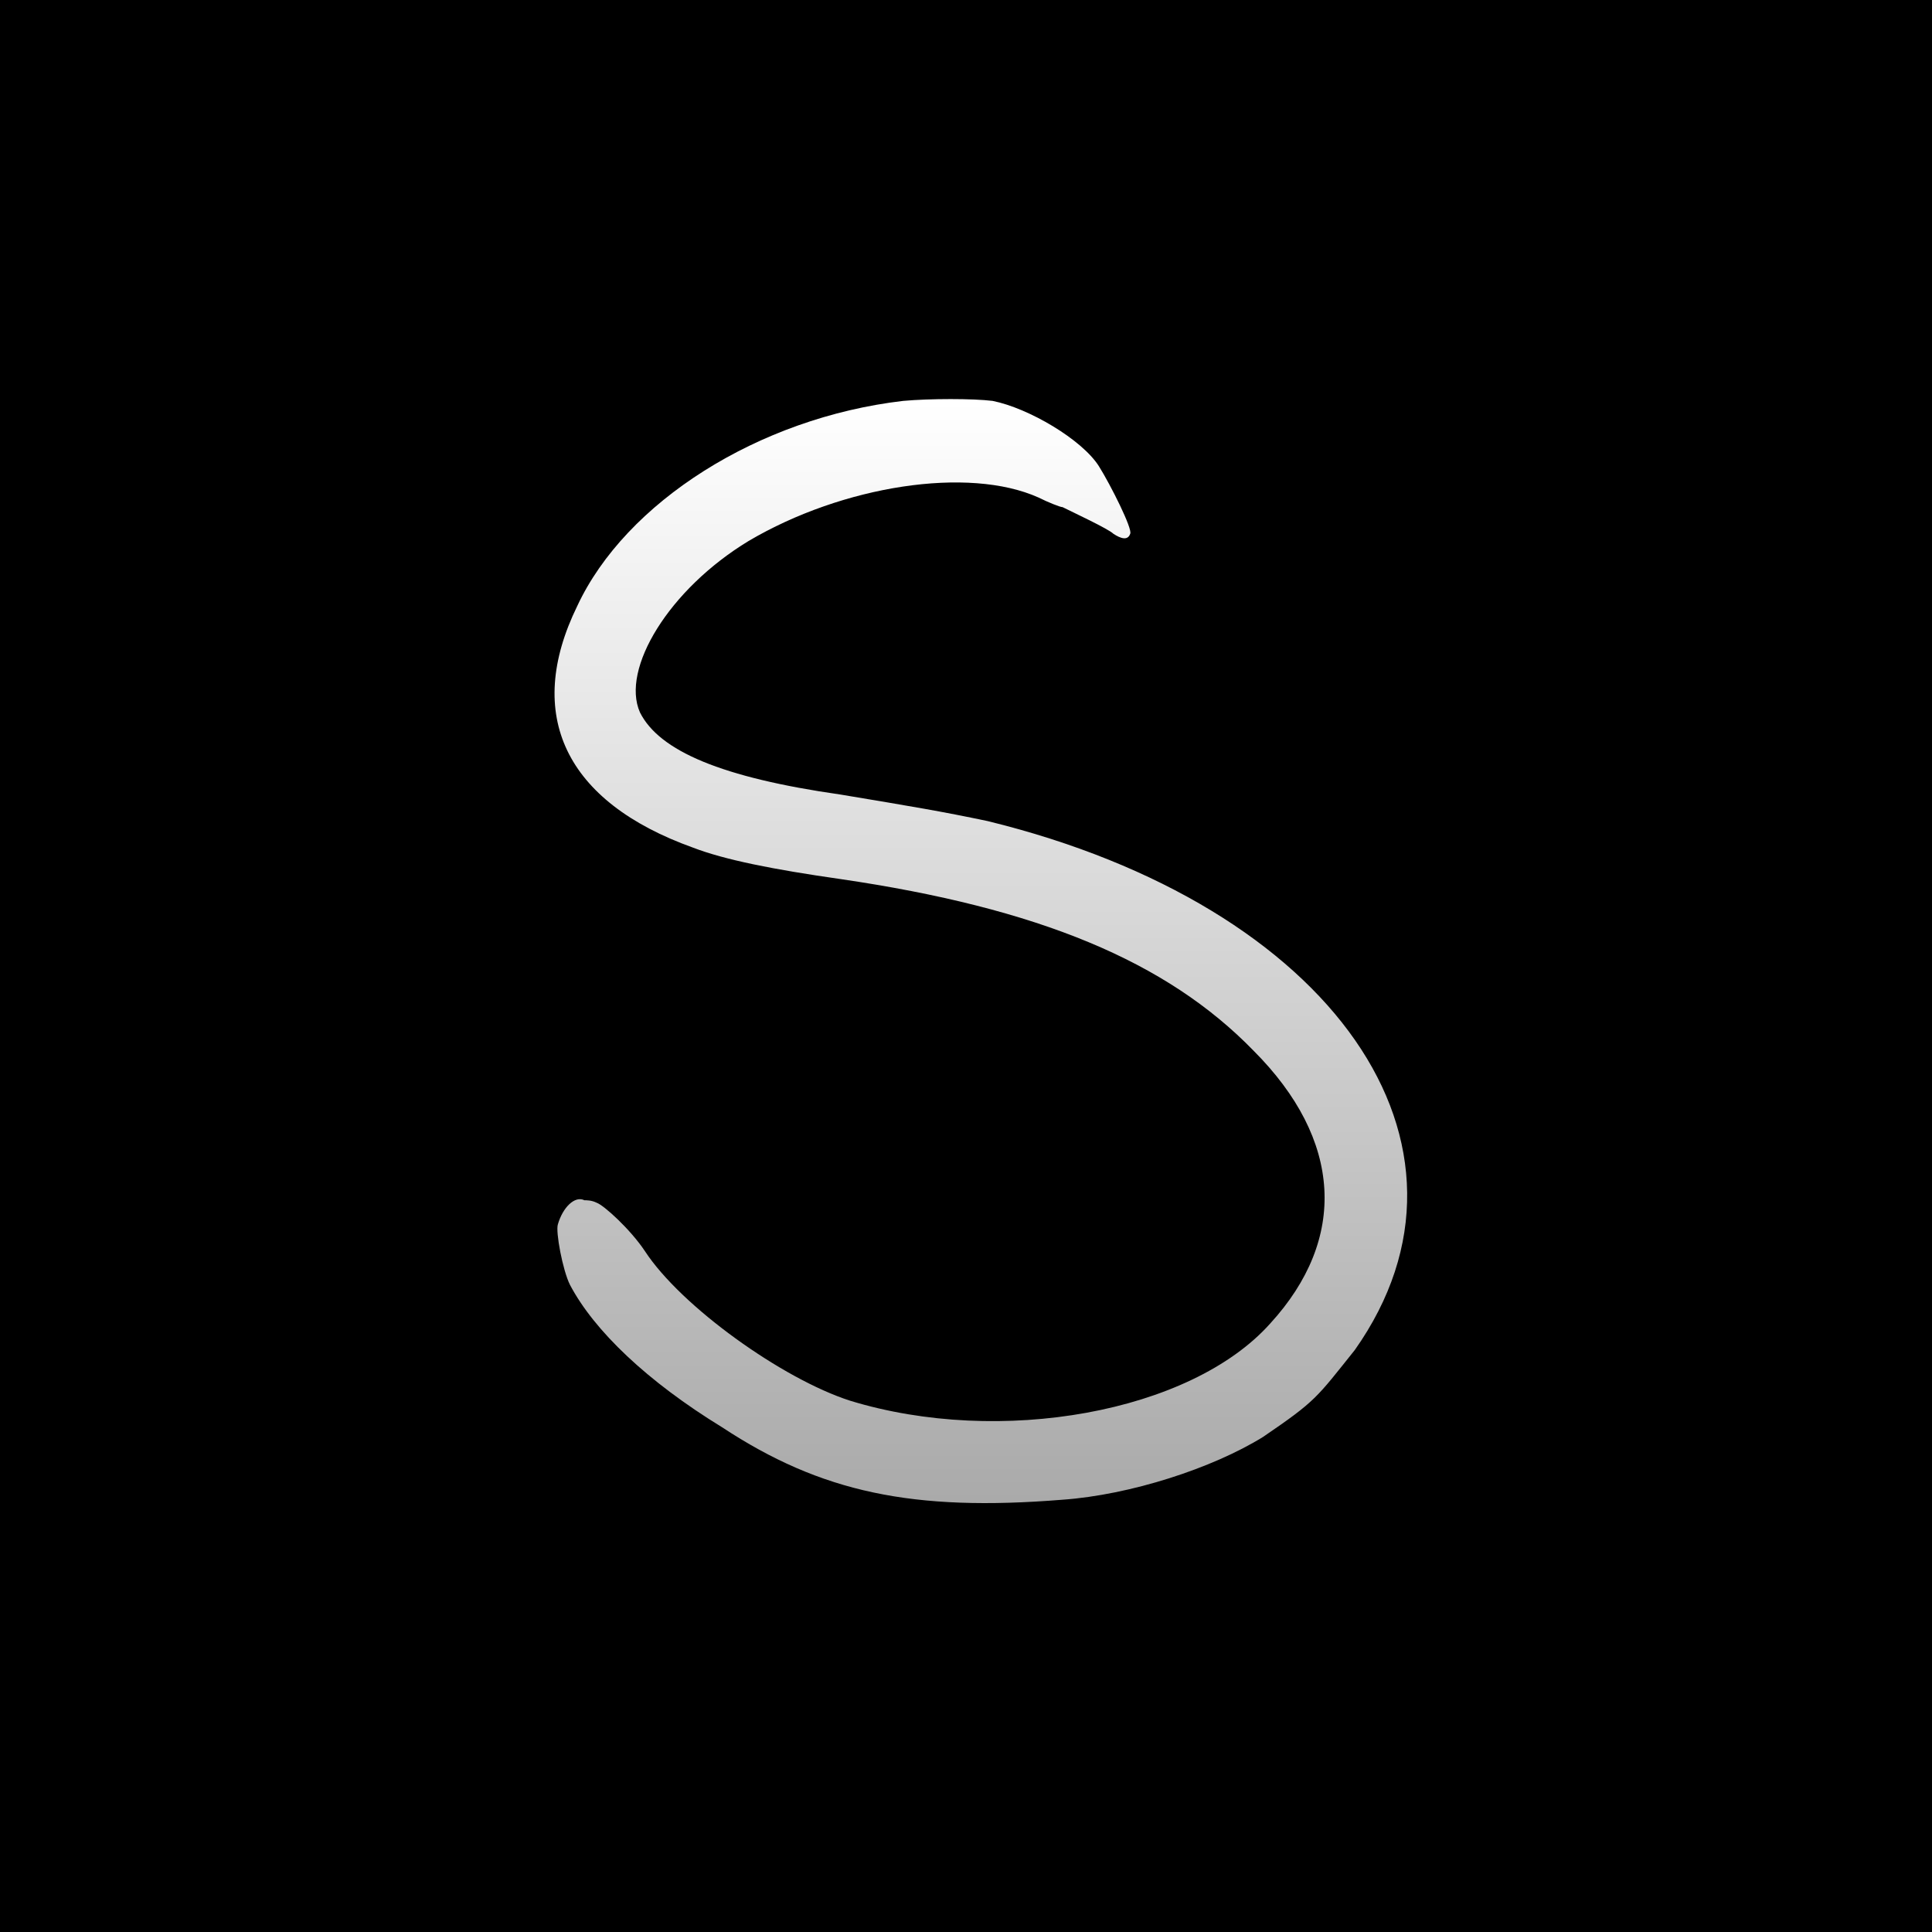
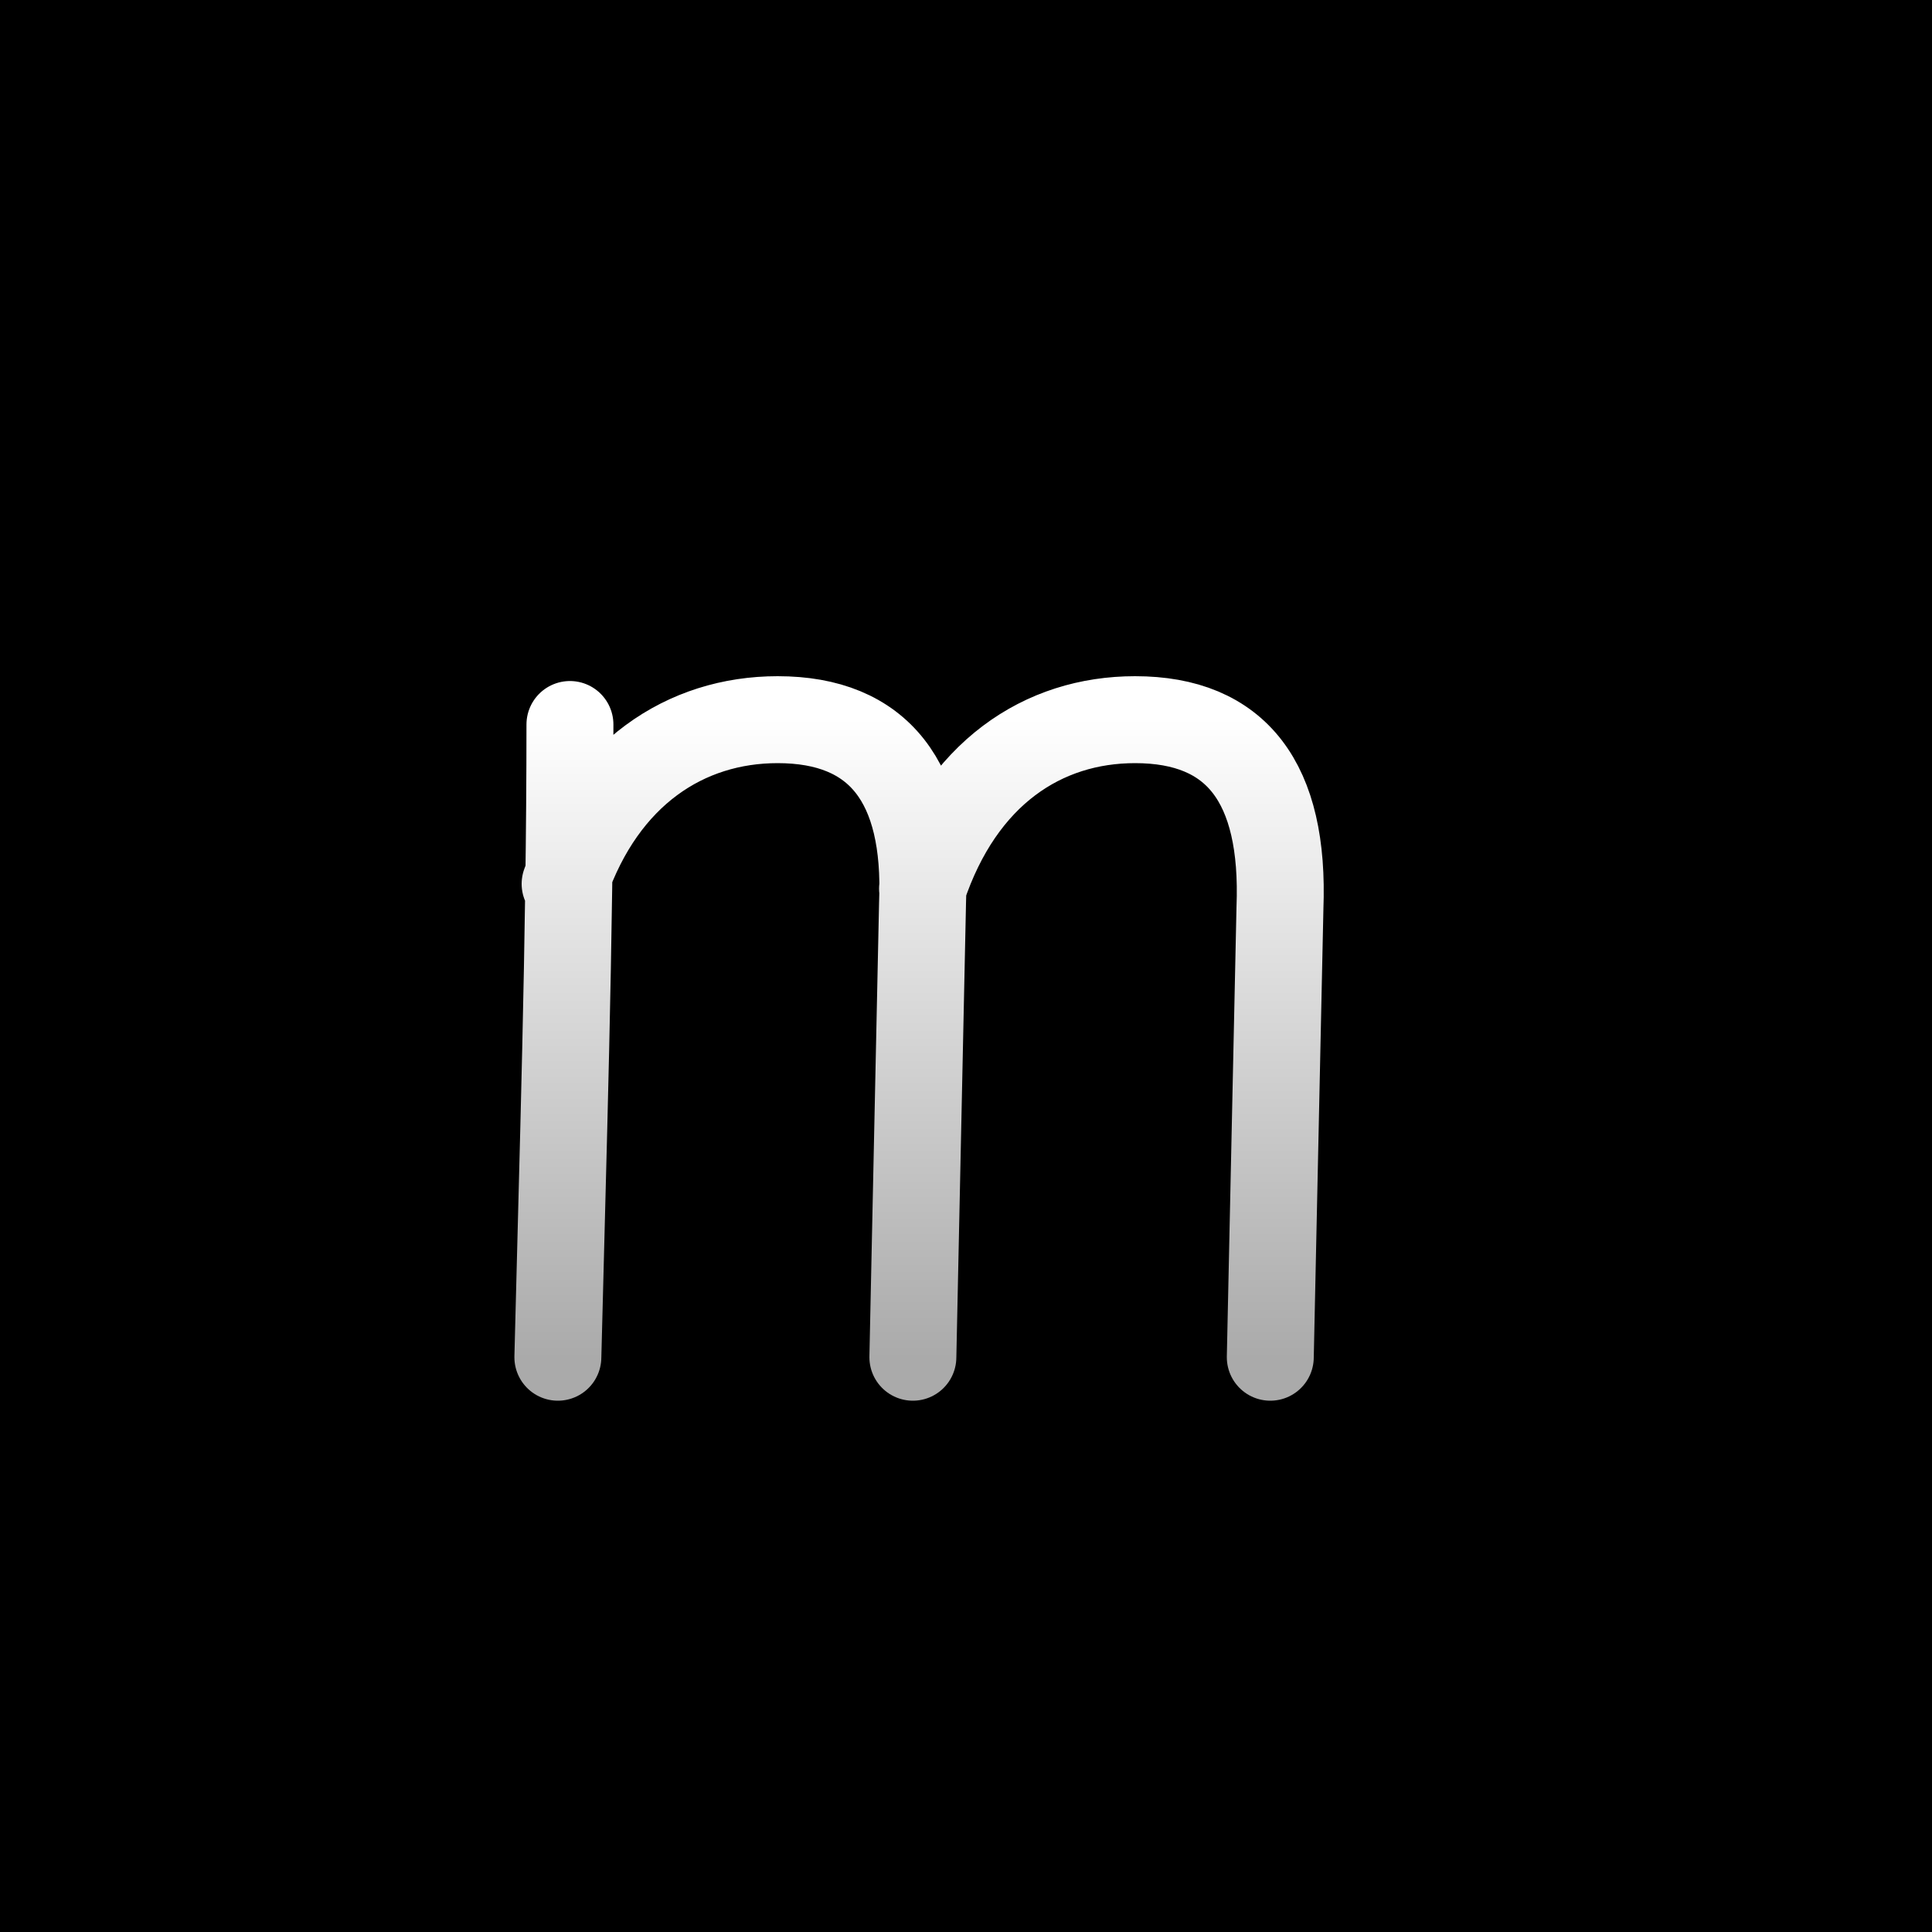
<svg xmlns="http://www.w3.org/2000/svg" viewBox="0 0 800 800" width="1024" height="1024">
  <defs>
    <linearGradient id="fgGradient" x1="0%" y1="0%" x2="0%" y2="100%">
      <stop offset="0%" stop-color="#ffffff" />
      <stop offset="100%" stop-color="#aaaaaa" />
    </linearGradient>
  </defs>
  <rect x="0" y="0" width="100%" height="100%" fill="#000000" />
-   <path fill="url(#fgGradient)" d="M374 166c-60 7-115 42-135 85-22 45-5 81 48 100 13 5 33 9 61 13 82 12 135 34 171 71 37 37 39 78 7 113-33 37-112 51-174 32-28-9-70-39-85-62-6-9-17-19-20-20-2-1-4-1-5-1-4-2-9 3-11 10-1 3 2 19 5 25 10 19 32 40 63 59 41 27 79 35 141 30 28-2 62-13 83-26 22-15 22-16 38-36 60-85-9-184-152-219-19-4-31-6-61-11-49-7-75-18-83-34-8-18 12-51 45-71 39-23 91-31 120-18 4 2 9 4 10 4 4 2 19 9 21 11 3 2 6 3 7 0 1-2-8-20-13-28-7-11-29-24-44-27-8-1-26-1-37 0Z" />
+   <path fill="none" stroke="url(#fgGradient)" stroke-width="36" stroke-linecap="round" stroke-linejoin="round" d="M236 300 C236 390 233 480 231 562 M234 366 C250 320 284 298 322 298 C364 298 384 324 382 374 L378 562 M382 368 C398 320 432 298 470 298 C512 298 532 324 530 376 L526 562" />
</svg>
